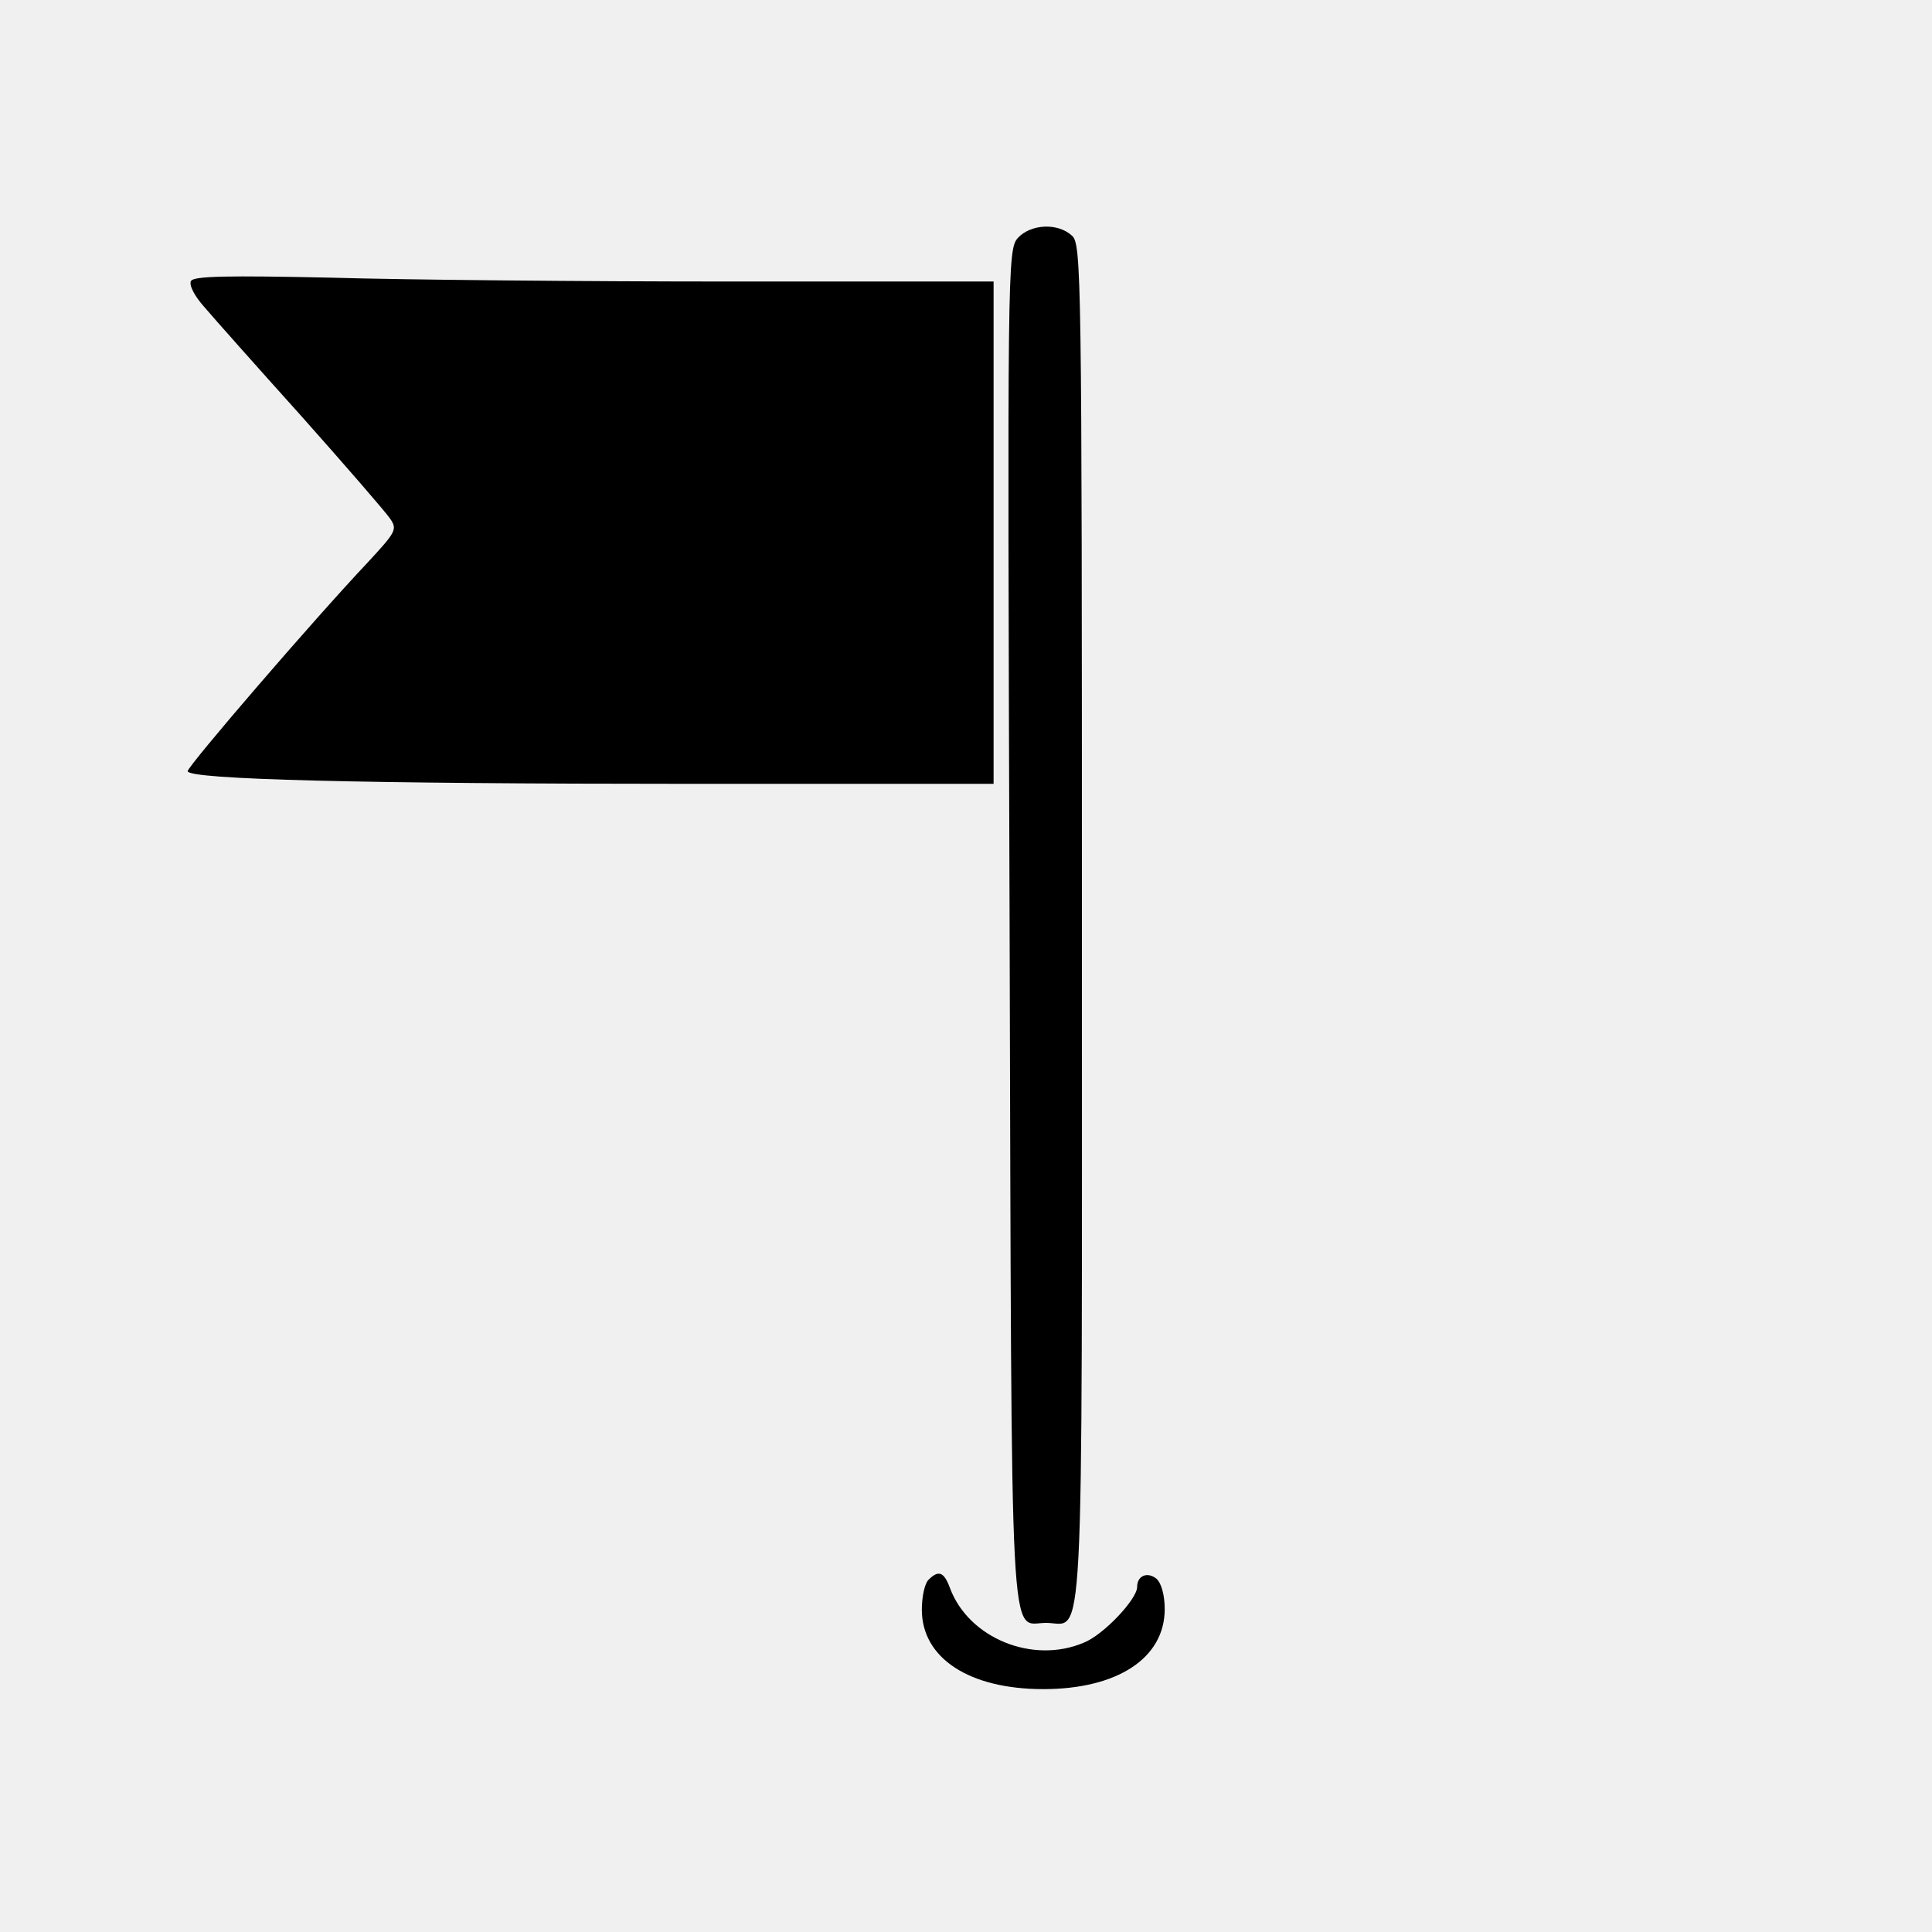
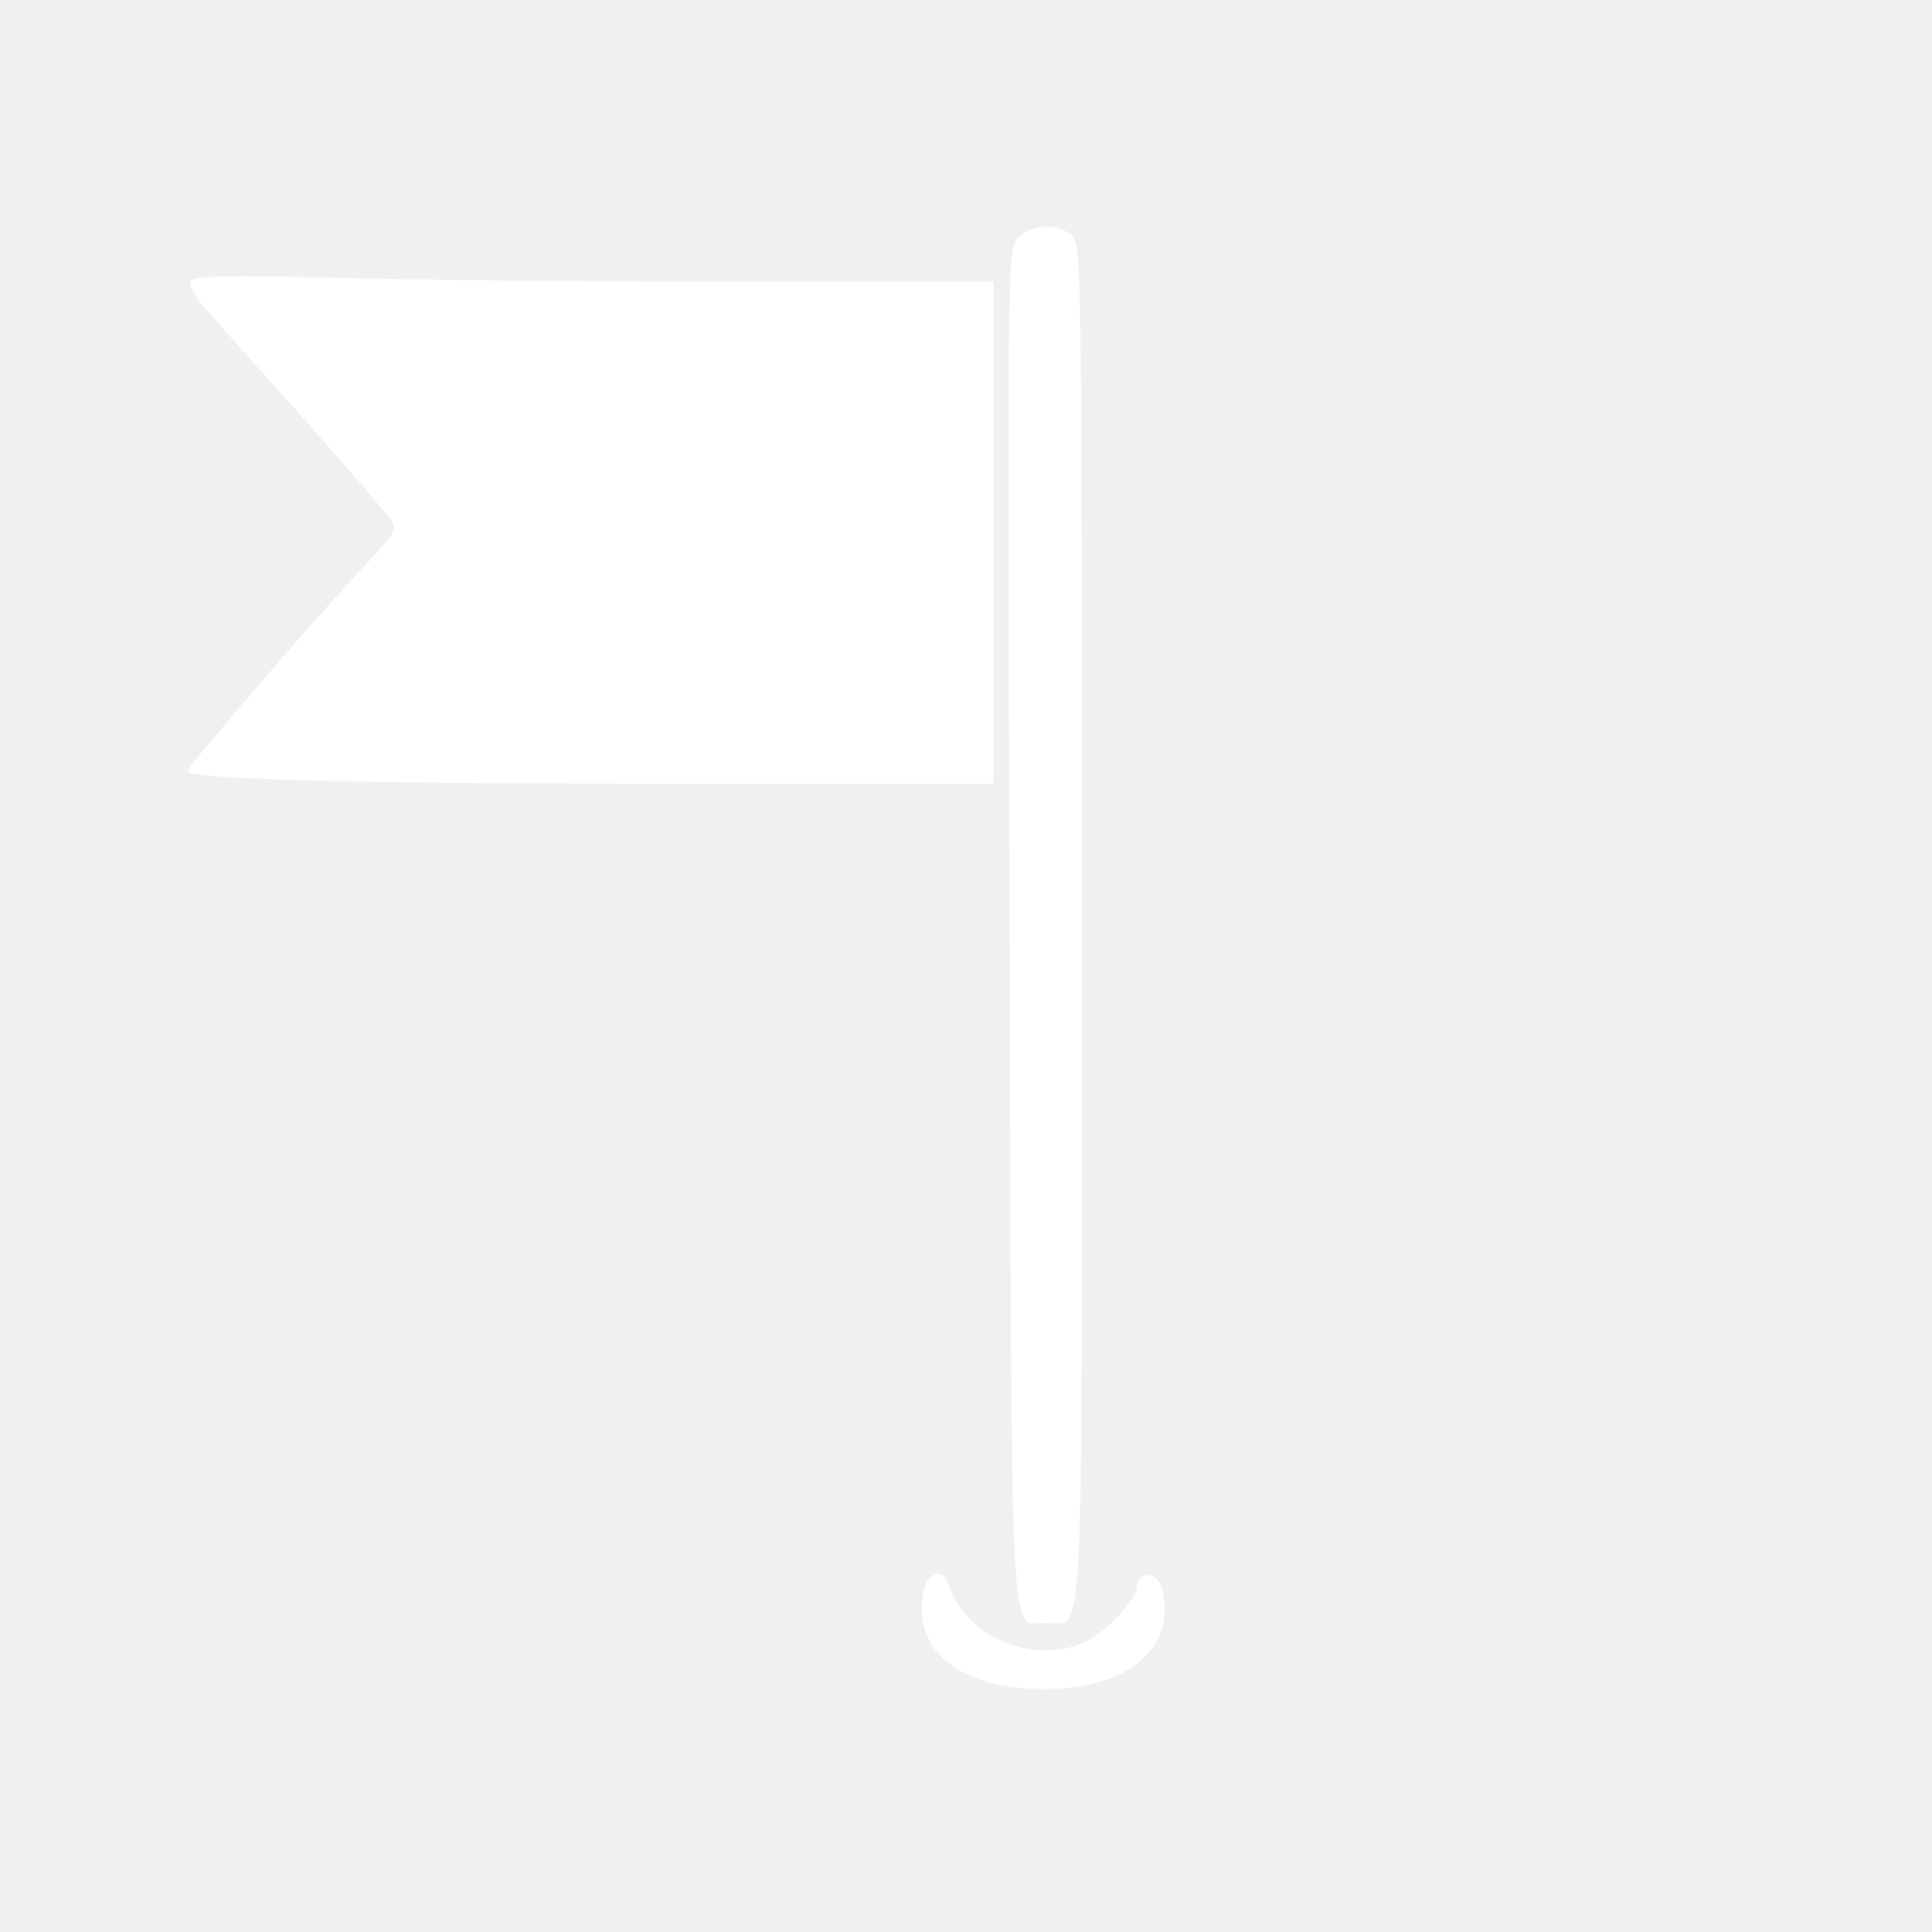
<svg xmlns="http://www.w3.org/2000/svg" version="1.0" width="350pt" height="350pt" viewBox="0 0 350 350" preserveAspectRatio="xMidYMid meet">
-   <g transform="translate(0,350) scale(0.1,-0.1)" fill="#000000" stroke="none">
+   <g transform="translate(0,350) scale(0.1,-0.1)" fill="#fff" stroke="none">
    <path d="M1844 3069 c-19 -21 -19 -53 -15 -1248 4 -1353 -1 -1261 66 -1261 70   0 65 -99 65 1267 0 1179 -1 1231 -18 1246 -26 24 -75 21 -98 -4z" />
    <path d="M346 2991 c-4 -7 6 -27 24 -47 17 -20 96 -109 177 -199 80 -90 152   -173 160 -185 13 -19 10 -24 -40 -78 -101 -107 -327 -370 -327 -379 0 -15 314   -23 912 -23 l548 0 0 455 0 455 -477 0 c-263 0 -589 3 -724 7 -185 4 -248 3   -253 -6z" />
    <path d="M1682 638 c-7 -7 -12 -31 -12 -54 0 -88 86 -144 220 -144 134 0 220   56 220 145 0 25 -6 47 -15 55 -16 13 -35 6 -35 -15 0 -22 -61 -87 -97 -101   -92 -39 -208 8 -242 99 -11 30 -21 33 -39 15z" />
  </g>
</svg>
